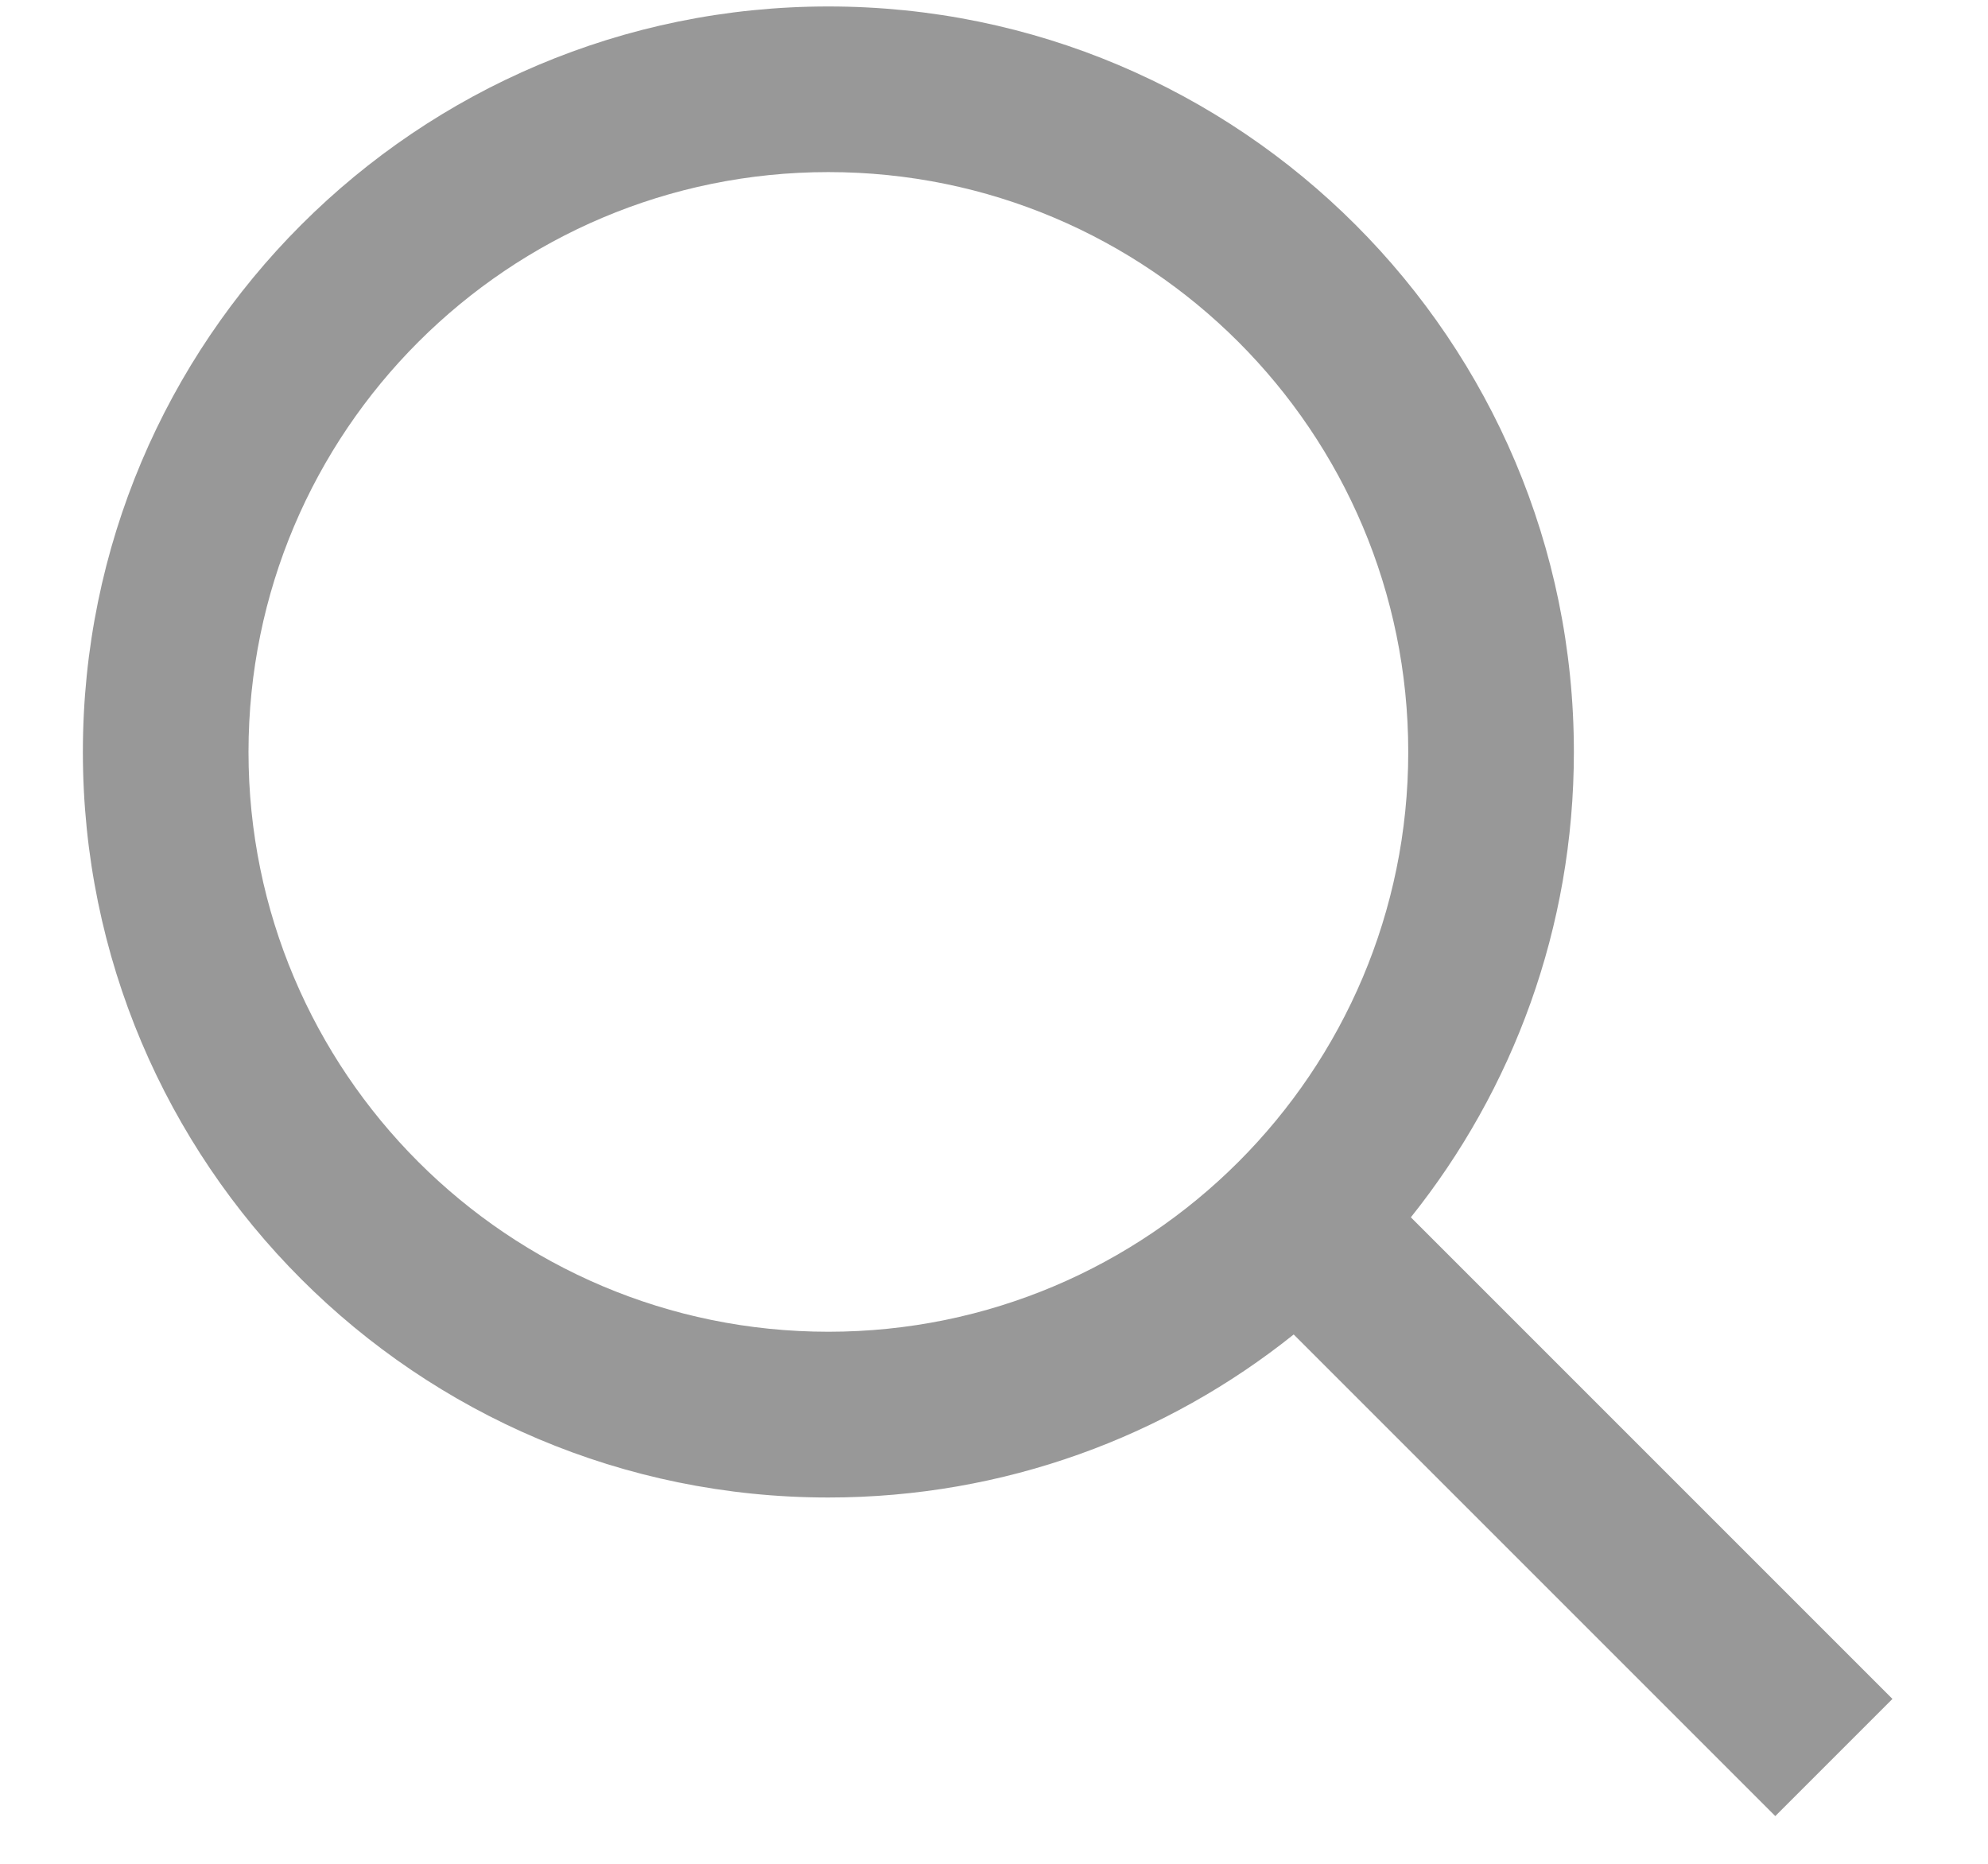
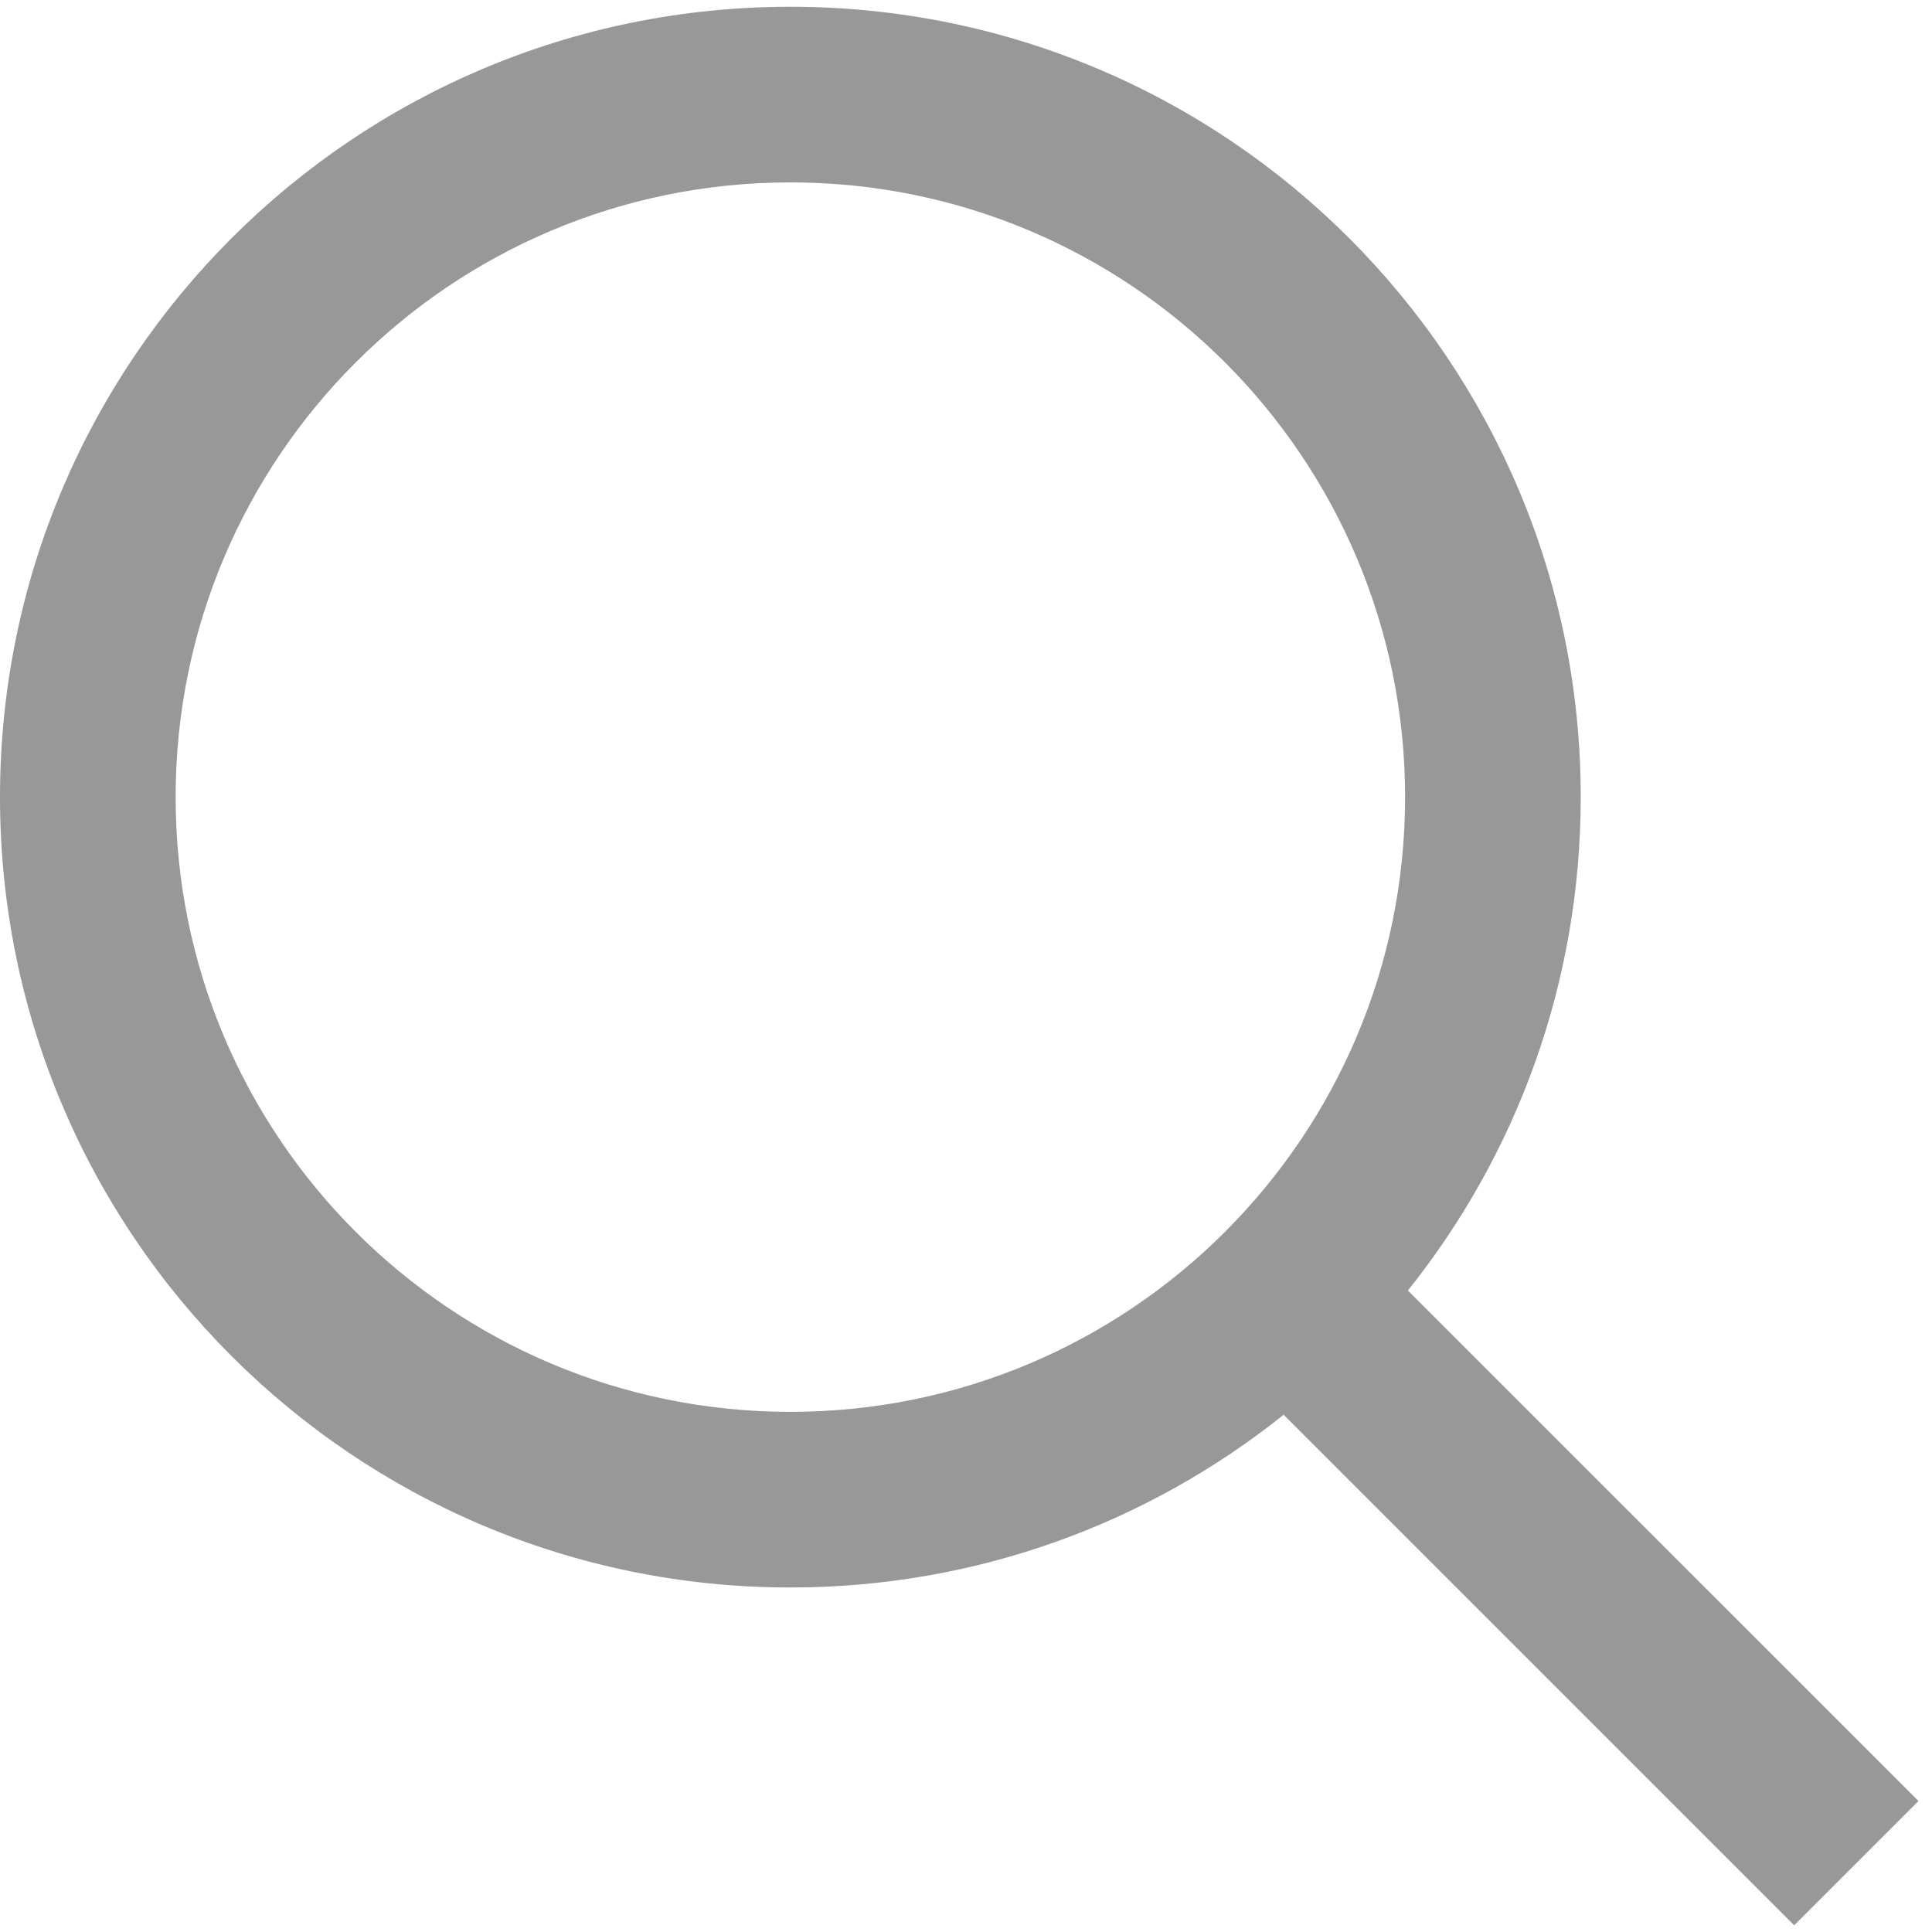
- <svg xmlns="http://www.w3.org/2000/svg" width="16" height="15" viewBox="0 0 16 15" fill="none">
-   <path fill-rule="evenodd" clip-rule="evenodd" d="M11.334 6.052C11.334 8.629 9.244 10.718 6.667 10.718C4.09 10.718 2 8.629 2 6.052C2 3.474 4.09 1.385 6.667 1.385C9.244 1.385 11.334 3.474 11.334 6.052ZM10.412 10.74C9.386 11.561 8.084 12.052 6.667 12.052C3.353 12.052 0.667 9.365 0.667 6.052C0.667 2.738 3.353 0.052 6.667 0.052C9.981 0.052 12.667 2.738 12.667 6.052C12.667 7.468 12.176 8.77 11.355 9.797L15.231 13.673L14.288 14.616L10.412 10.74Z" fill="#323232" fill-opacity="0.5" />
+ <svg xmlns="http://www.w3.org/2000/svg" width="22" height="22" viewBox="0 0 22 22" fill="none">
+   <path fill-rule="evenodd" clip-rule="evenodd" d="M16 9.077C16 12.943 12.866 16.077 9 16.077C5.134 16.077 2 12.943 2 9.077C2 5.211 5.134 2.077 9 2.077C12.866 2.077 16 5.211 16 9.077ZM14.617 16.11C13.078 17.341 11.125 18.077 9 18.077C4.029 18.077 0 14.048 0 9.077C0 4.107 4.029 0.077 9 0.077C13.971 0.077 18 4.107 18 9.077C18 11.202 17.263 13.156 16.032 14.695L21.846 20.509L20.431 21.924L14.617 16.11Z" fill="#323232" fill-opacity="0.5" />
</svg>
